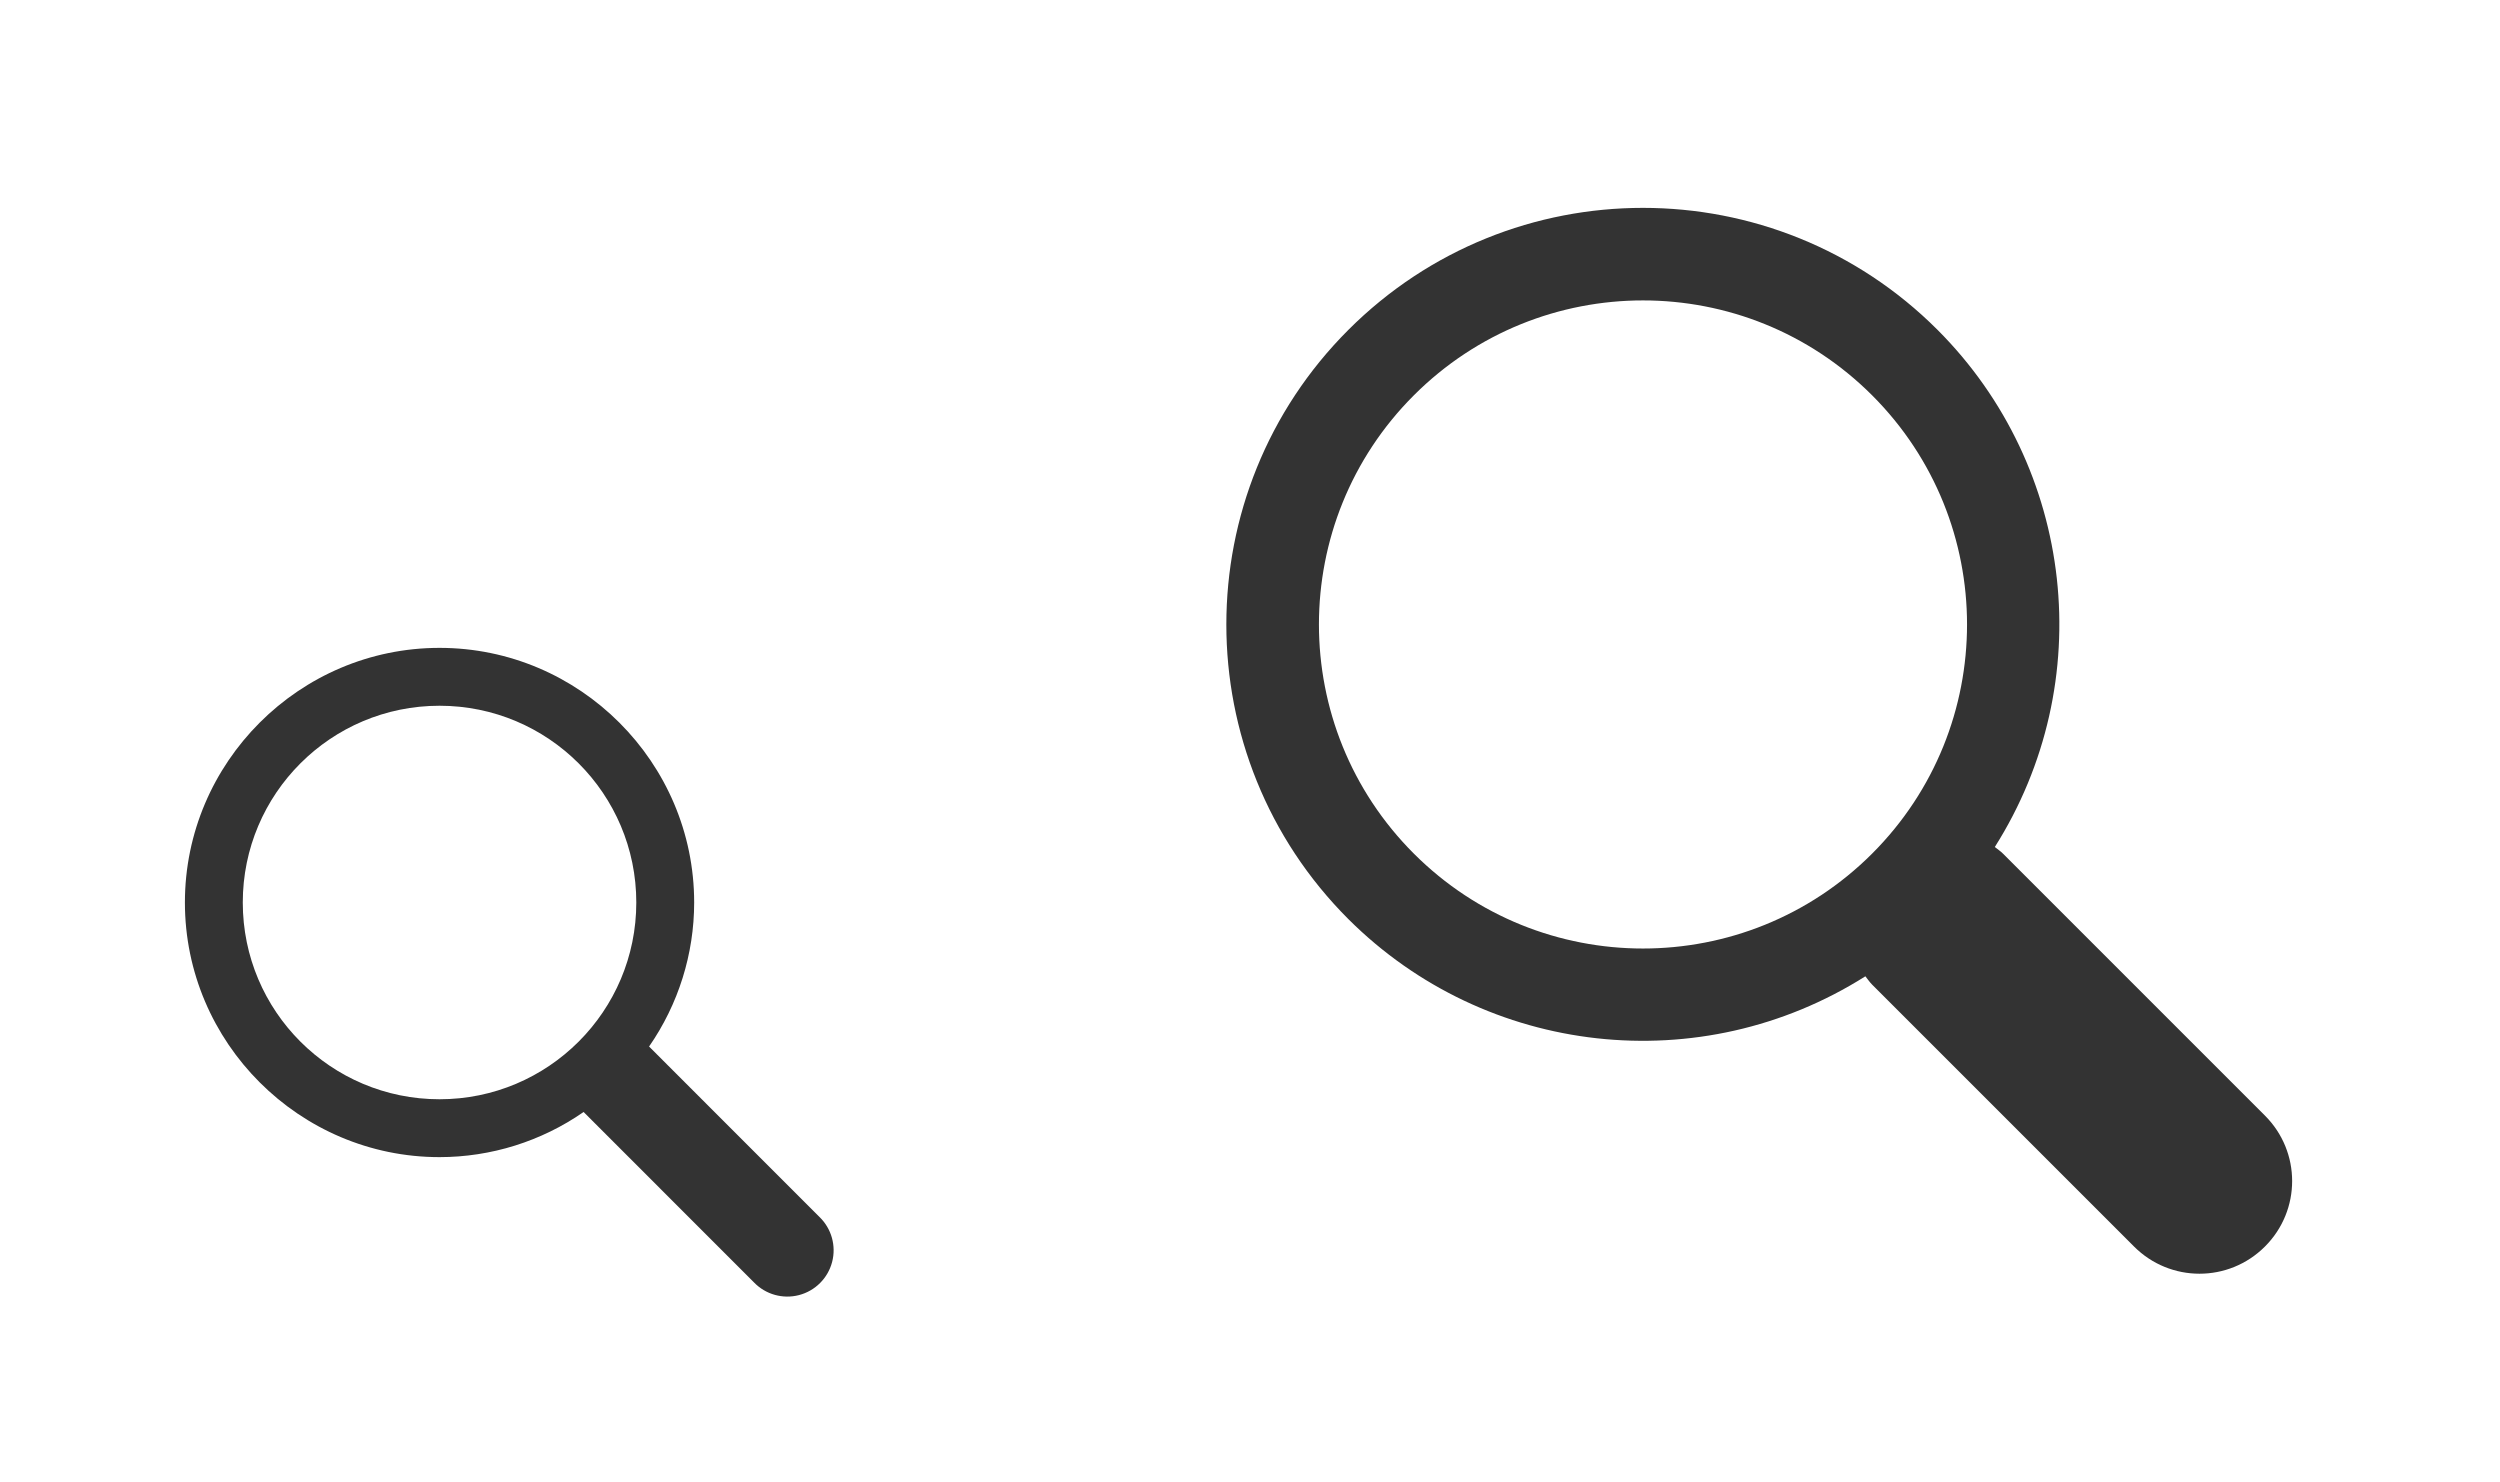
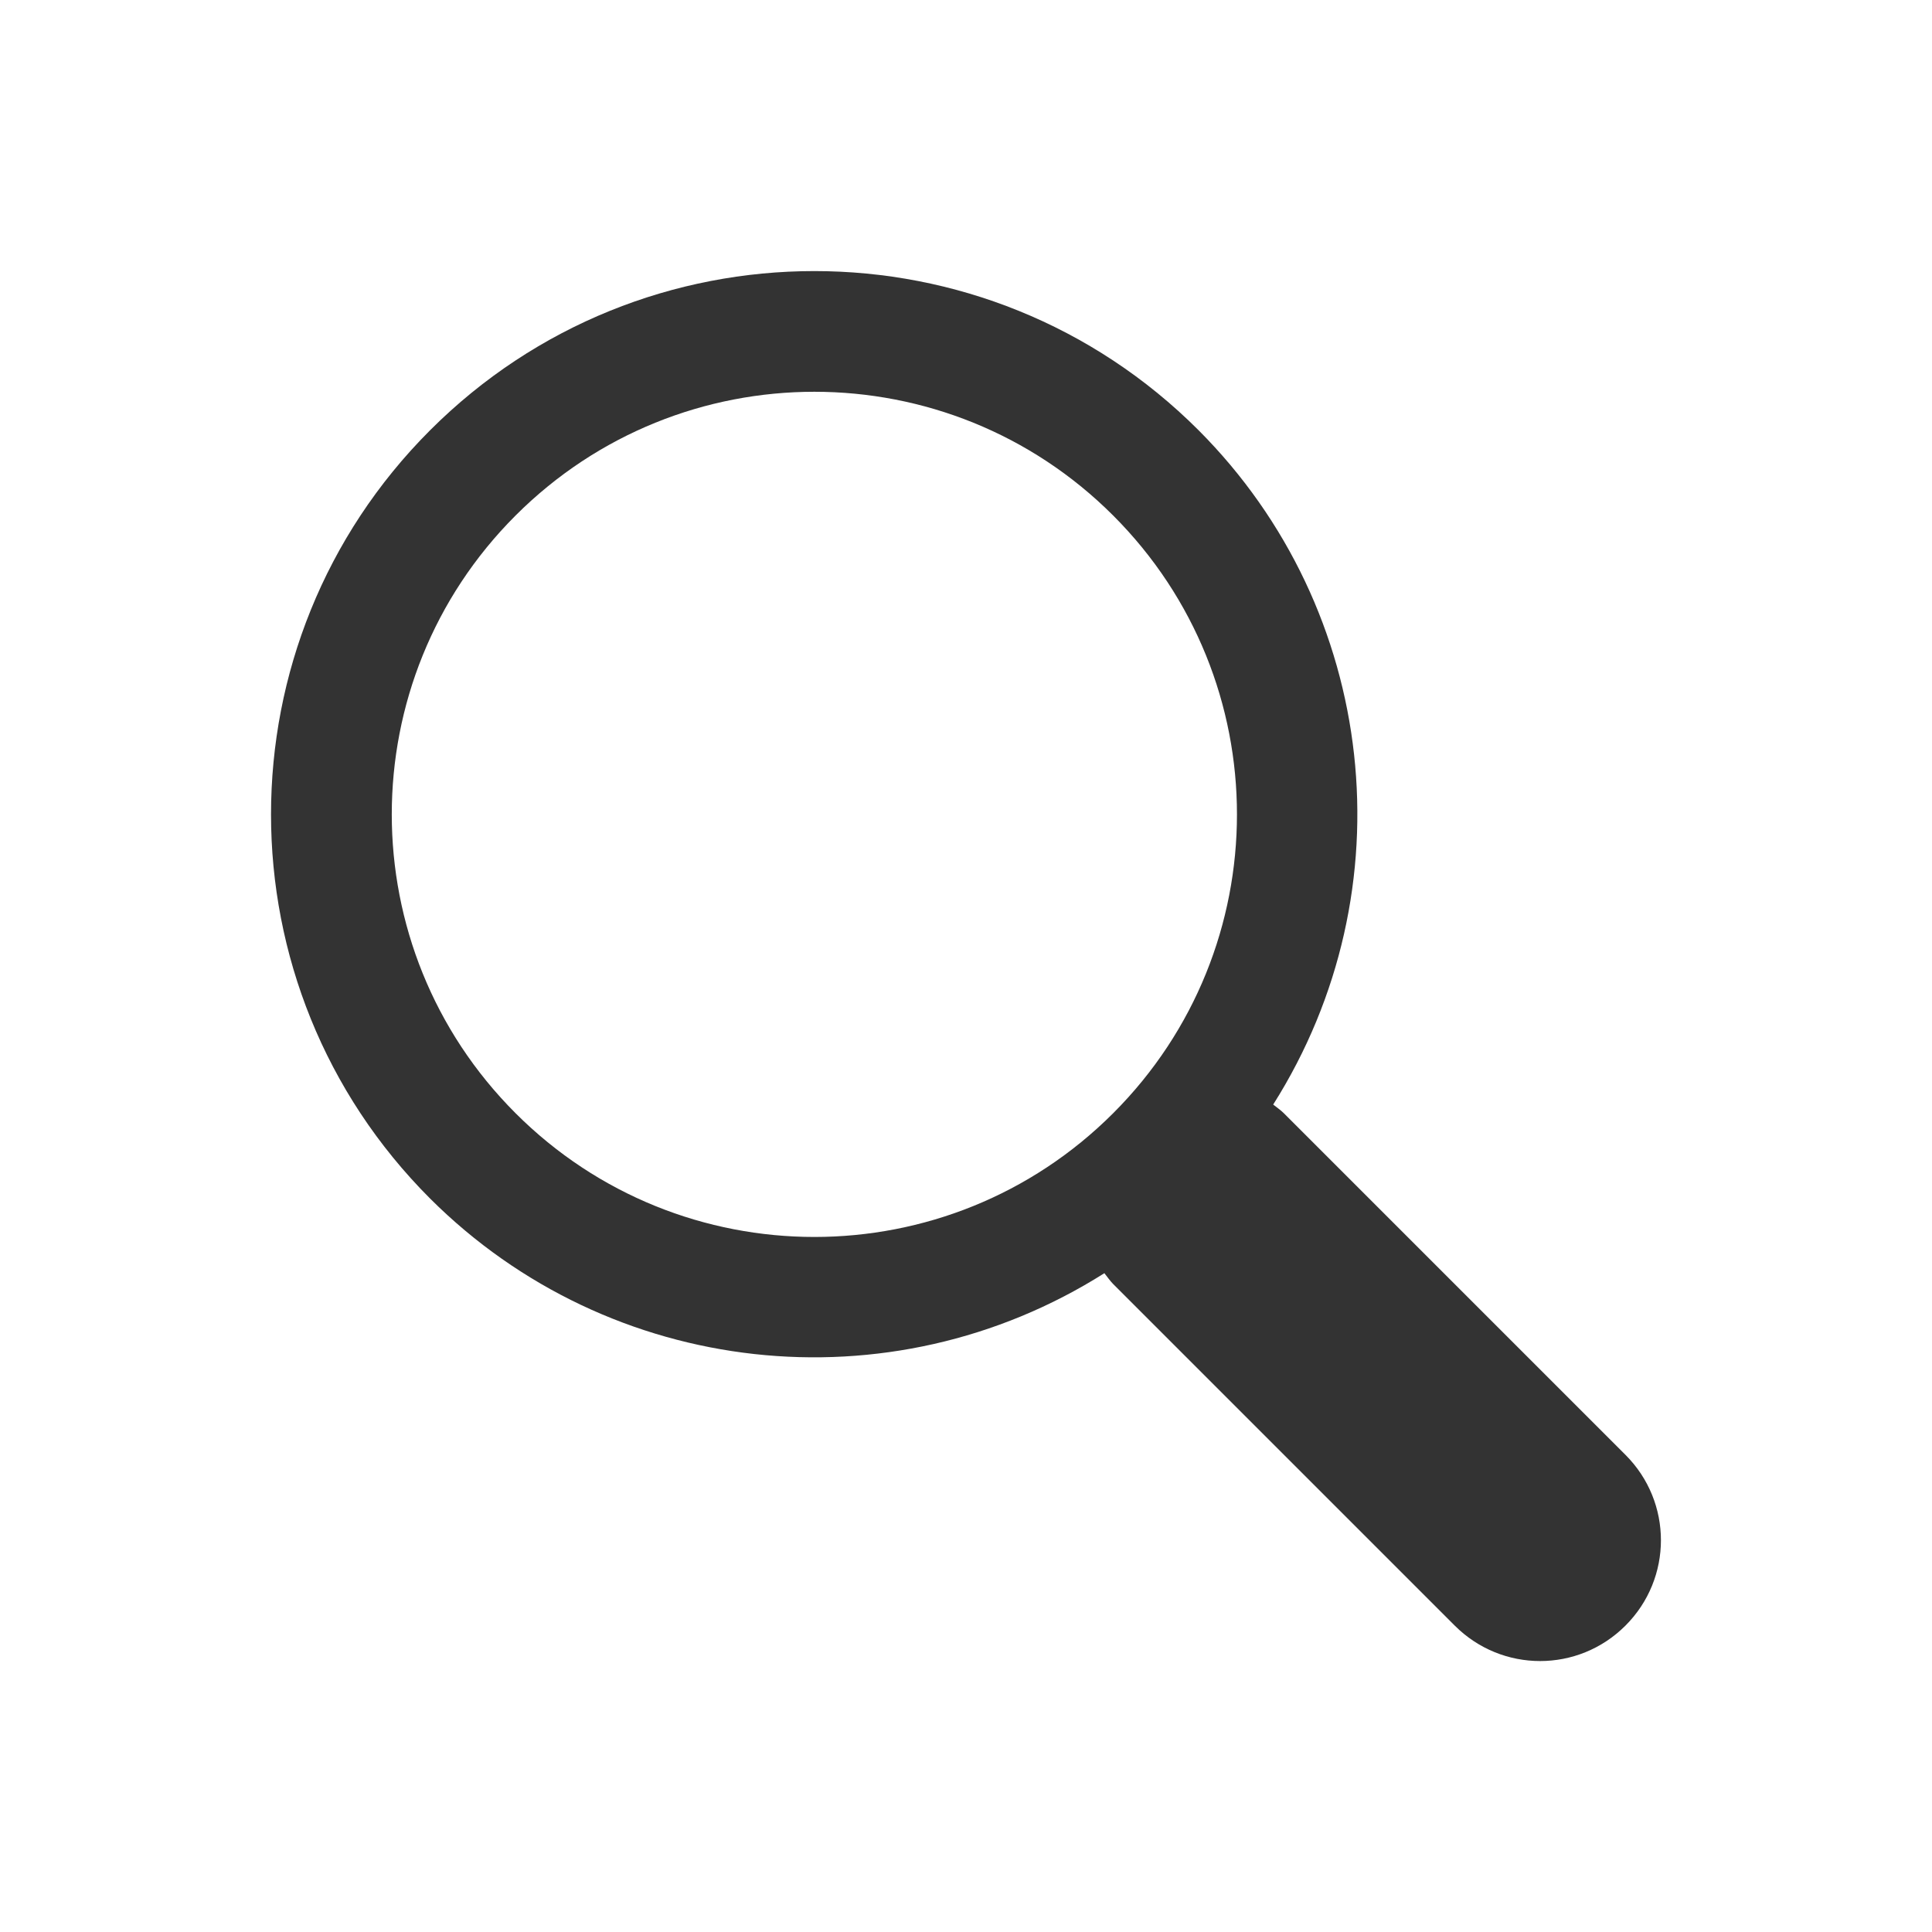
- <svg xmlns="http://www.w3.org/2000/svg" version="1.1" viewBox="0 0 54 32">
-   <defs>
+ <svg xmlns="http://www.w3.org/2000/svg" version="1.1" viewBox="0 0 32 32" id="svg15" width="32" height="32">
+   <defs id="defs3">
    <style id="current-color-scheme" type="text/css">.ColorScheme-Text {
        color:#31363b;
      }
      .ColorScheme-Background {
        color:#eff0f1;
      }
      .ColorScheme-Highlight {
        color:#3daee9;
      }
      .ColorScheme-ViewText {
        color:#31363b;
      }
      .ColorScheme-ViewBackground {
        color:#fcfcfc;
      }
      .ColorScheme-ViewHover {
        color:#93cee9;
      }
      .ColorScheme-ViewFocus{
        color:#3daee9;
      }
      .ColorScheme-ButtonText {
        color:#31363b;
      }
      .ColorScheme-ButtonBackground {
        color:#eff0f1;
      }
      .ColorScheme-ButtonHover {
        color:#93cee9;
      }
      .ColorScheme-ButtonFocus{
        color:#3daee9;
      }</style>
  </defs>
-   <g id="22-22-nepomuk">
-     <path d="m0 10v22h22v-22z" fill="none" />
-     <path d="m9.494 13.994c-3.026 0-5.5 2.474-5.5 5.5s2.474 5.5 5.5 5.5a5.46 5.46 0 0 0 3.112-0.975l3.681 3.682a1 1 0 1 0 1.414-1.414l-3.681-3.682a5.46 5.46 0 0 0 0.974-3.111c0-3.026-2.474-5.5-5.5-5.5zm0 1.25a4.25 4.25 0 0 1 4.25 4.25 4.25 4.25 0 0 1-4.25 4.25 4.25 4.25 0 0 1-4.25-4.25 4.25 4.25 0 0 1 4.25-4.25z" color="#000000" fill="#333" font-weight="400" overflow="visible" style="font-feature-settings:normal;font-variant-alternates:normal;font-variant-caps:normal;font-variant-ligatures:normal;font-variant-numeric:normal;font-variant-position:normal;isolation:auto;mix-blend-mode:normal;shape-padding:0;text-decoration-color:#000000;text-decoration-line:none;text-decoration-style:solid;text-indent:0;text-orientation:mixed;text-transform:none;white-space:normal" />
+   <g id="22-22-nepomuk" transform="translate(-22.69831)">
+     <path d="M 0,10 V 32 H 22 V 10 Z" id="path5" style="fill:none" />
+     <path d="m 9.494,13.994 c -3.026,0 -5.5,2.474 -5.5,5.5 0,3.026 2.474,5.5 5.5,5.5 a 5.46,5.46 0 0 0 3.112,-0.975 l 3.681,3.682 a 1,1 0 1 0 1.414,-1.414 l -3.681,-3.682 a 5.46,5.46 0 0 0 0.974,-3.111 c 0,-3.026 -2.474,-5.5 -5.5,-5.5 z m 0,1.25 a 4.25,4.25 0 0 1 4.25,4.25 4.25,4.25 0 0 1 -4.25,4.25 4.25,4.25 0 0 1 -4.25,-4.25 4.25,4.25 0 0 1 4.25,-4.25 z" font-weight="400" overflow="visible" style="color:#000000;font-weight:400;font-variant-ligatures:normal;font-variant-position:normal;font-variant-caps:normal;font-variant-numeric:normal;font-variant-alternates:normal;font-feature-settings:normal;text-indent:0;text-decoration:none;text-decoration-line:none;text-decoration-style:solid;text-decoration-color:#000000;text-transform:none;text-orientation:mixed;white-space:normal;shape-padding:0;overflow:visible;isolation:auto;mix-blend-mode:normal;fill:#333333" id="path7" />
  </g>
-   <g id="nepomuk">
-     <path d="m22 0v32h32v-32z" fill="none" />
-     <path d="m29.125 7.125a9 9 0 0 0 0 12.728 9 9 0 0 0 11.167 1.235c0.048 0.06 0.091 0.124 0.146 0.18l5.657 5.657c0.783 0.783 2.045 0.783 2.828 0s0.783-2.045 0-2.828l-5.657-5.657c-0.055-0.055-0.118-0.097-0.178-0.145a9 9 0 0 0-1.236-11.169 9 9 0 0 0-12.728 0zm1.414 1.414a7 7 0 0 1 9.899 0 7 7 0 0 1 0 9.899 7 7 0 0 1-9.899 0 7 7 0 0 1 0-9.899z" fill="#333" fill-rule="evenodd" style="paint-order:fill markers stroke" />
+   <g id="nepomuk" transform="translate(-22)">
+     <path d="M 22,0 V 32 H 54 V 0 Z" id="path10" style="fill:none" />
+     <path d="m 29.125,7.125 a 9,9 0 0 0 0,12.728 9,9 0 0 0 11.167,1.235 c 0.048,0.06 0.091,0.124 0.146,0.18 l 5.657,5.657 c 0.783,0.783 2.045,0.783 2.828,0 0.783,-0.783 0.783,-2.045 0,-2.828 l -5.657,-5.657 c -0.055,-0.055 -0.118,-0.097 -0.178,-0.145 a 9,9 0 0 0 -1.236,-11.169 9,9 0 0 0 -12.728,0 z m 1.414,1.414 a 7,7 0 0 1 9.899,0 7,7 0 0 1 0,9.899 7,7 0 0 1 -9.899,0 7,7 0 0 1 0,-9.899 z" style="fill:#333333;fill-rule:evenodd;paint-order:fill markers stroke" id="path12" />
  </g>
</svg>
